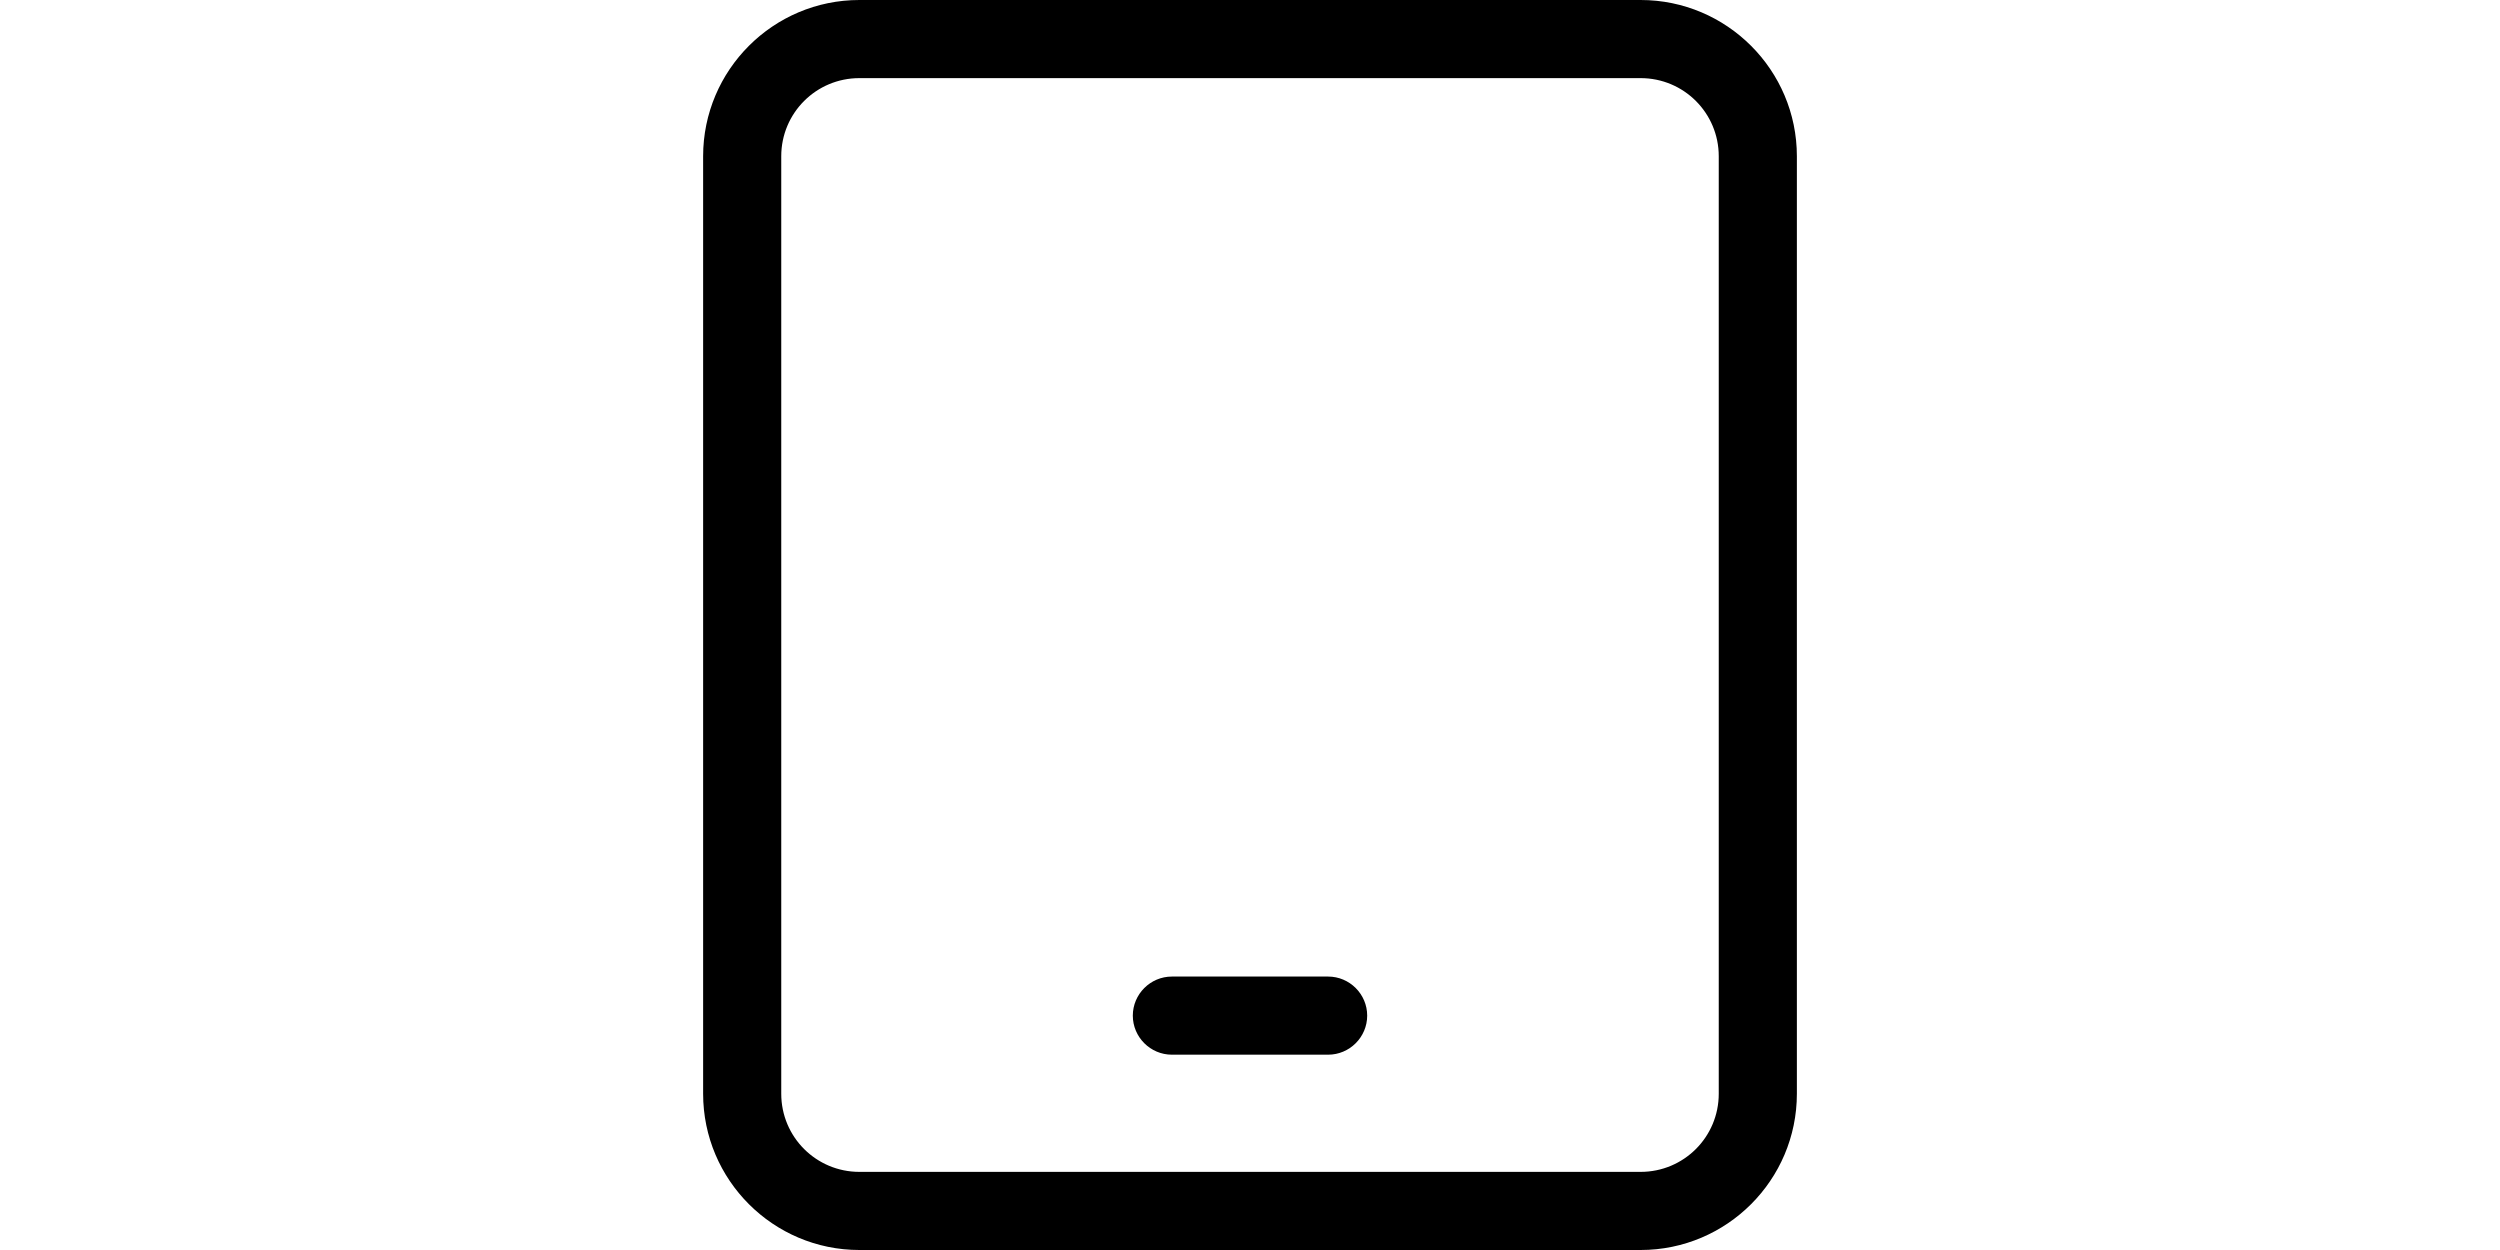
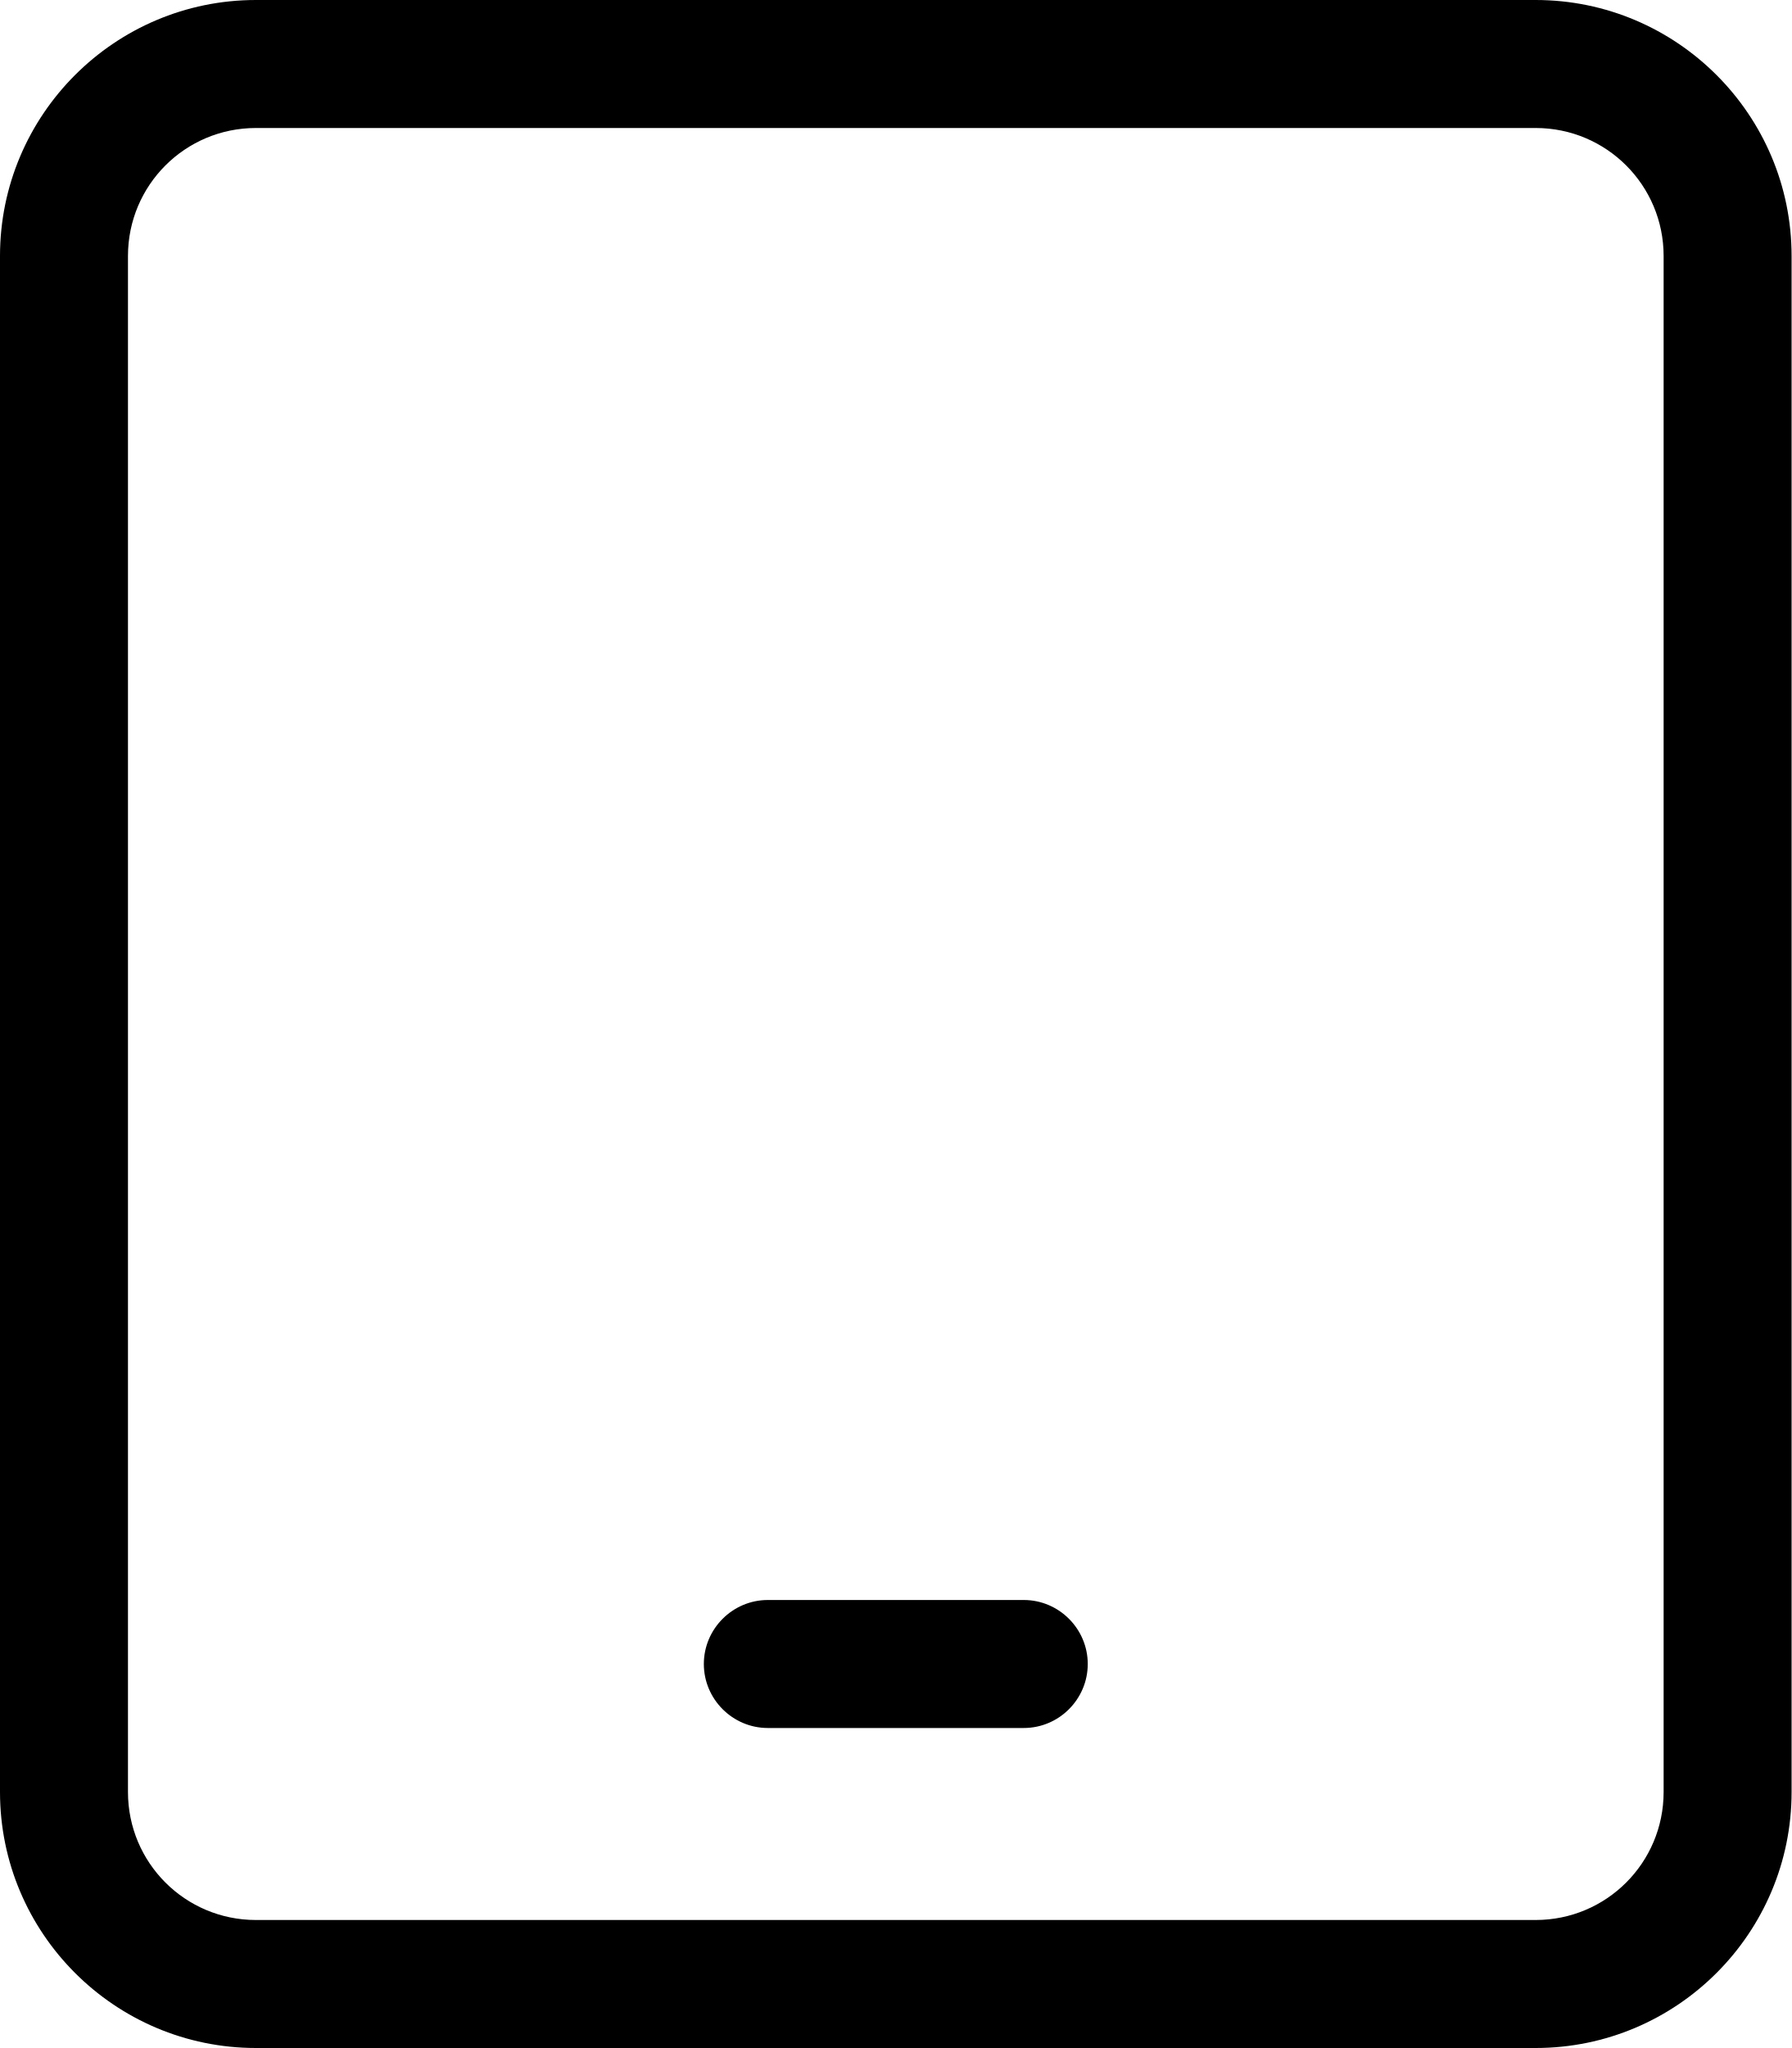
- <svg xmlns="http://www.w3.org/2000/svg" width="200" height="100" role="img" aria-hidden="true" focusable="false" data-prefix="fal" data-icon="tablet" class="svg-inline--fa fa-tablet" viewBox="0 0 448 512">
+ <svg xmlns="http://www.w3.org/2000/svg" width="12.25" height="14" role="img" aria-hidden="true" focusable="false" data-prefix="fal" data-icon="tablet" class="svg-inline--fa fa-tablet" viewBox="0 0 448 512">
  <path fill="currentColor" d="M64 32C46.3 32 32 46.3 32 64V448c0 17.7 14.3 32 32 32H384c17.7 0 32-14.3 32-32V64c0-17.7-14.3-32-32-32H64zM0 64C0 28.7 28.7 0 64 0H384c35.3 0 64 28.7 64 64V448c0 35.3-28.7 64-64 64H64c-35.3 0-64-28.7-64-64V64zM192 400h64c8.8 0 16 7.2 16 16s-7.2 16-16 16H192c-8.8 0-16-7.2-16-16s7.2-16 16-16z" />
</svg>
